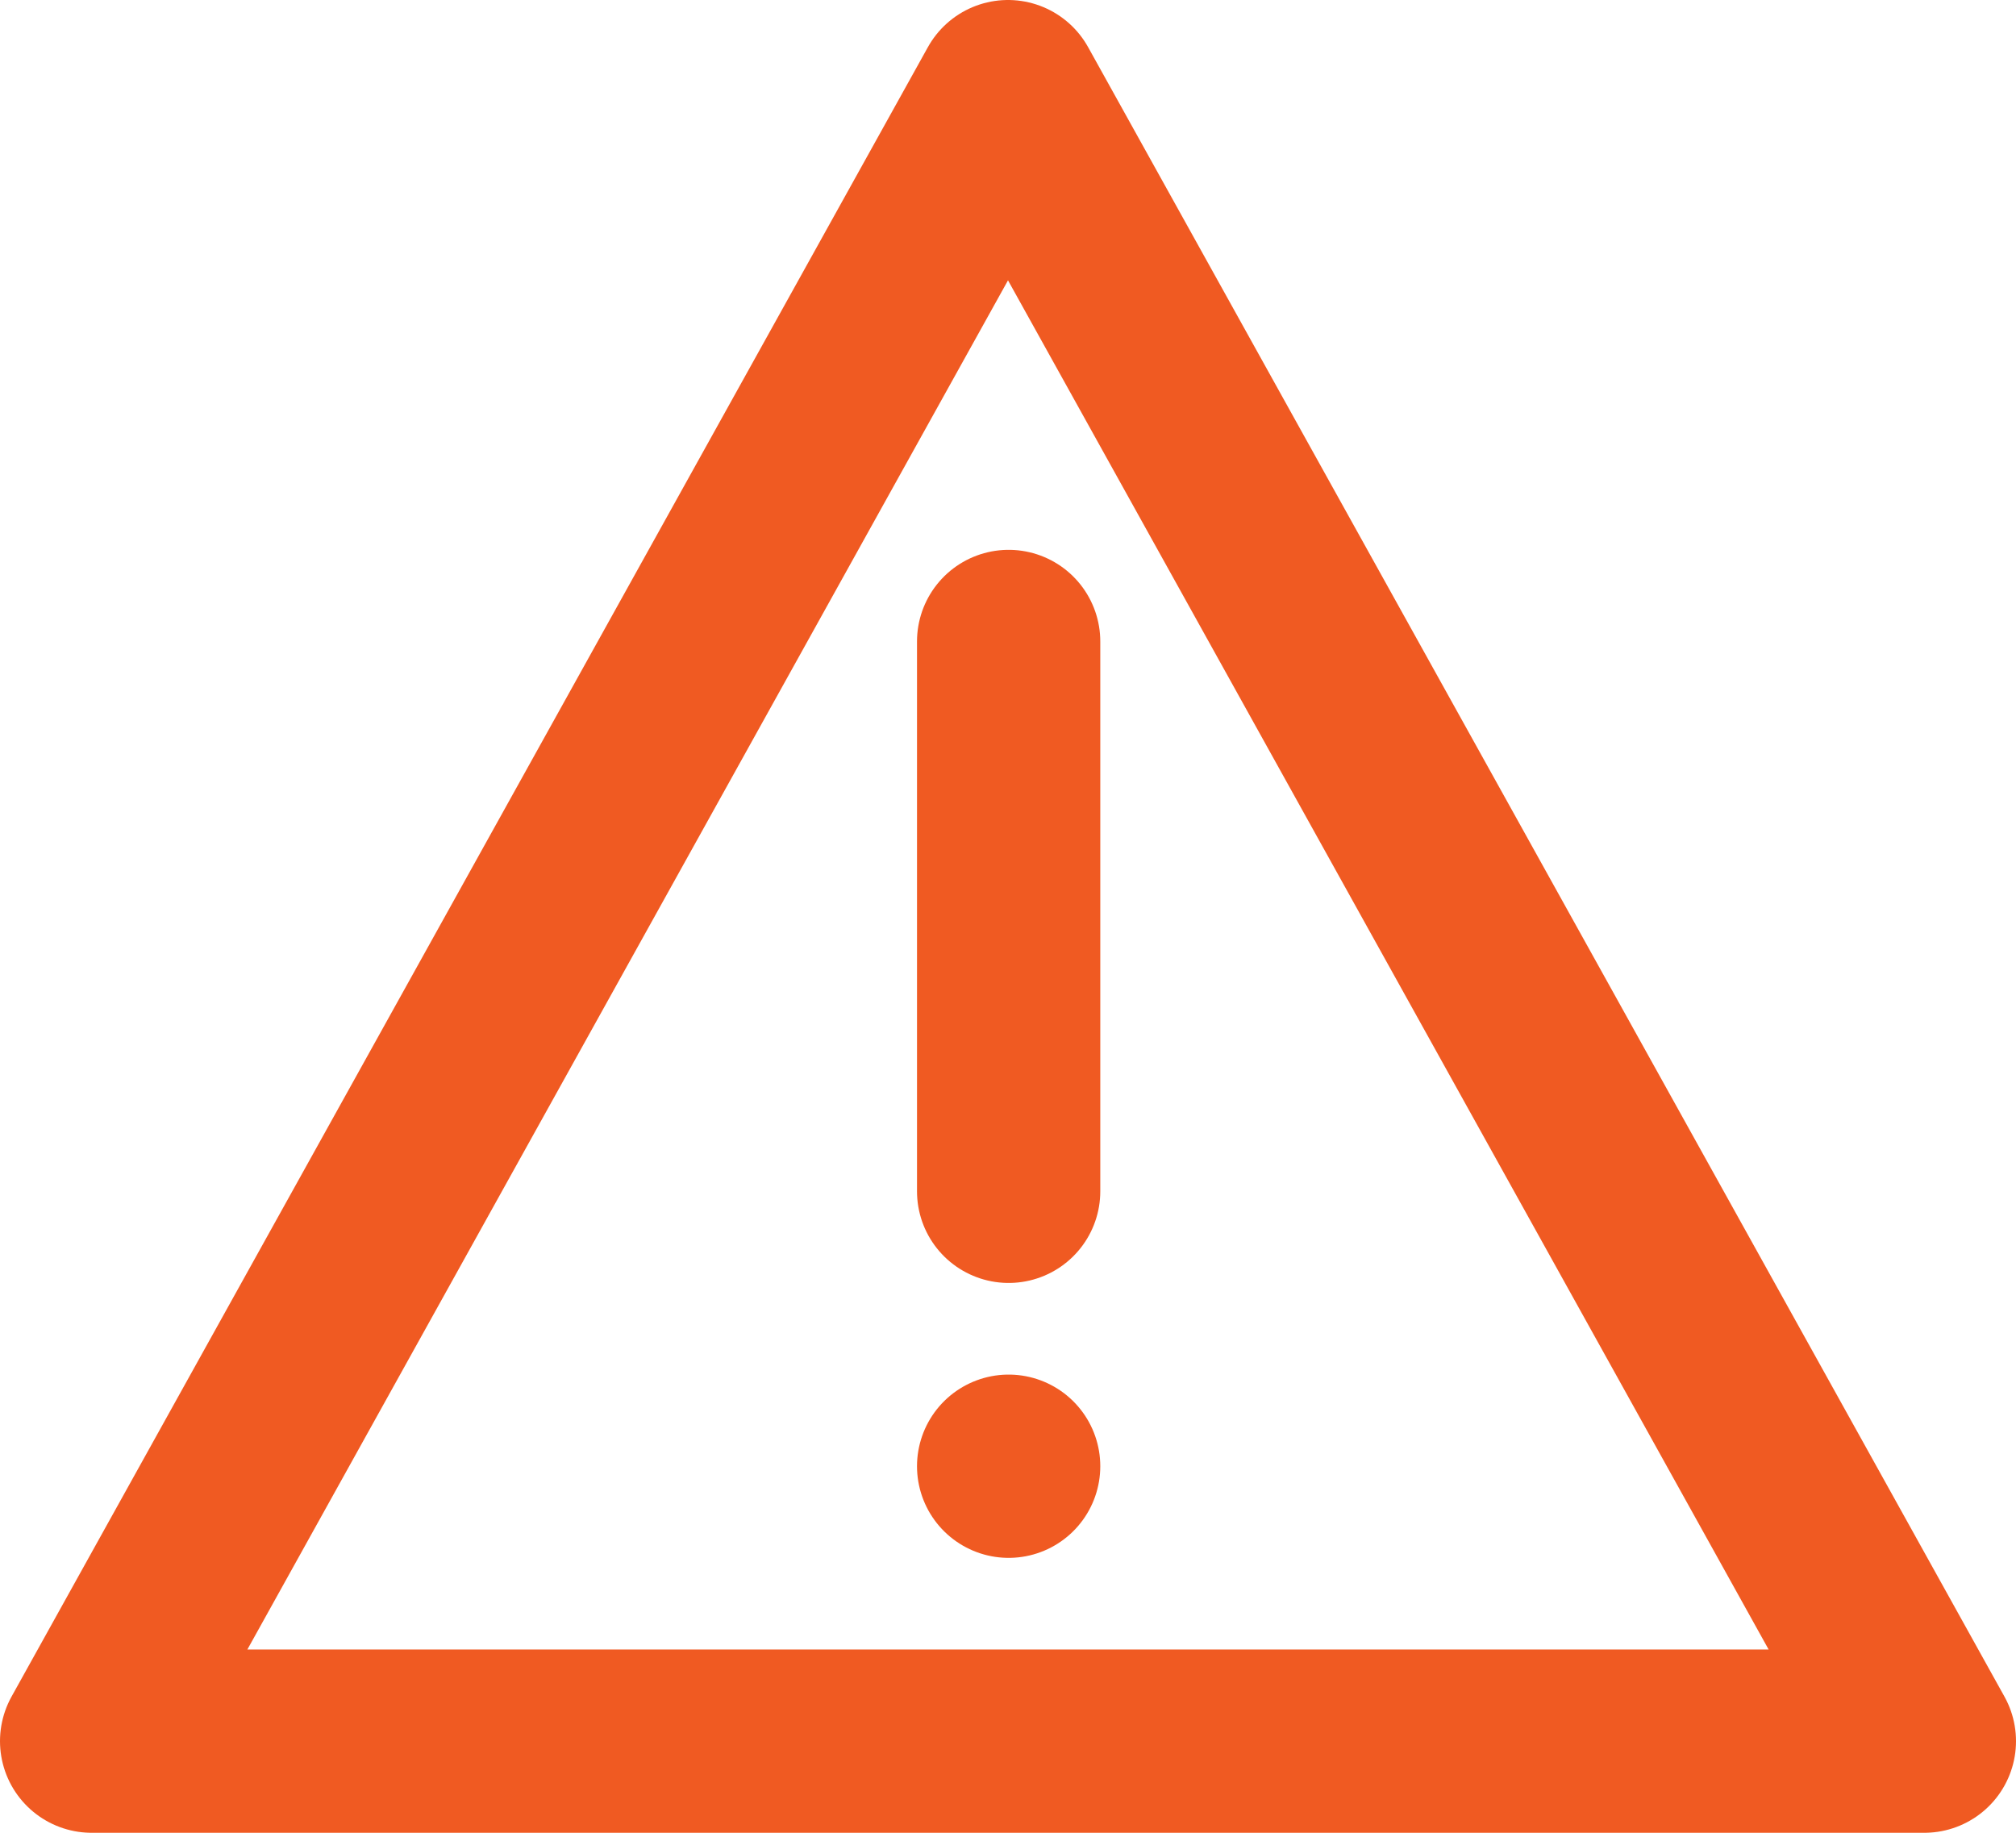
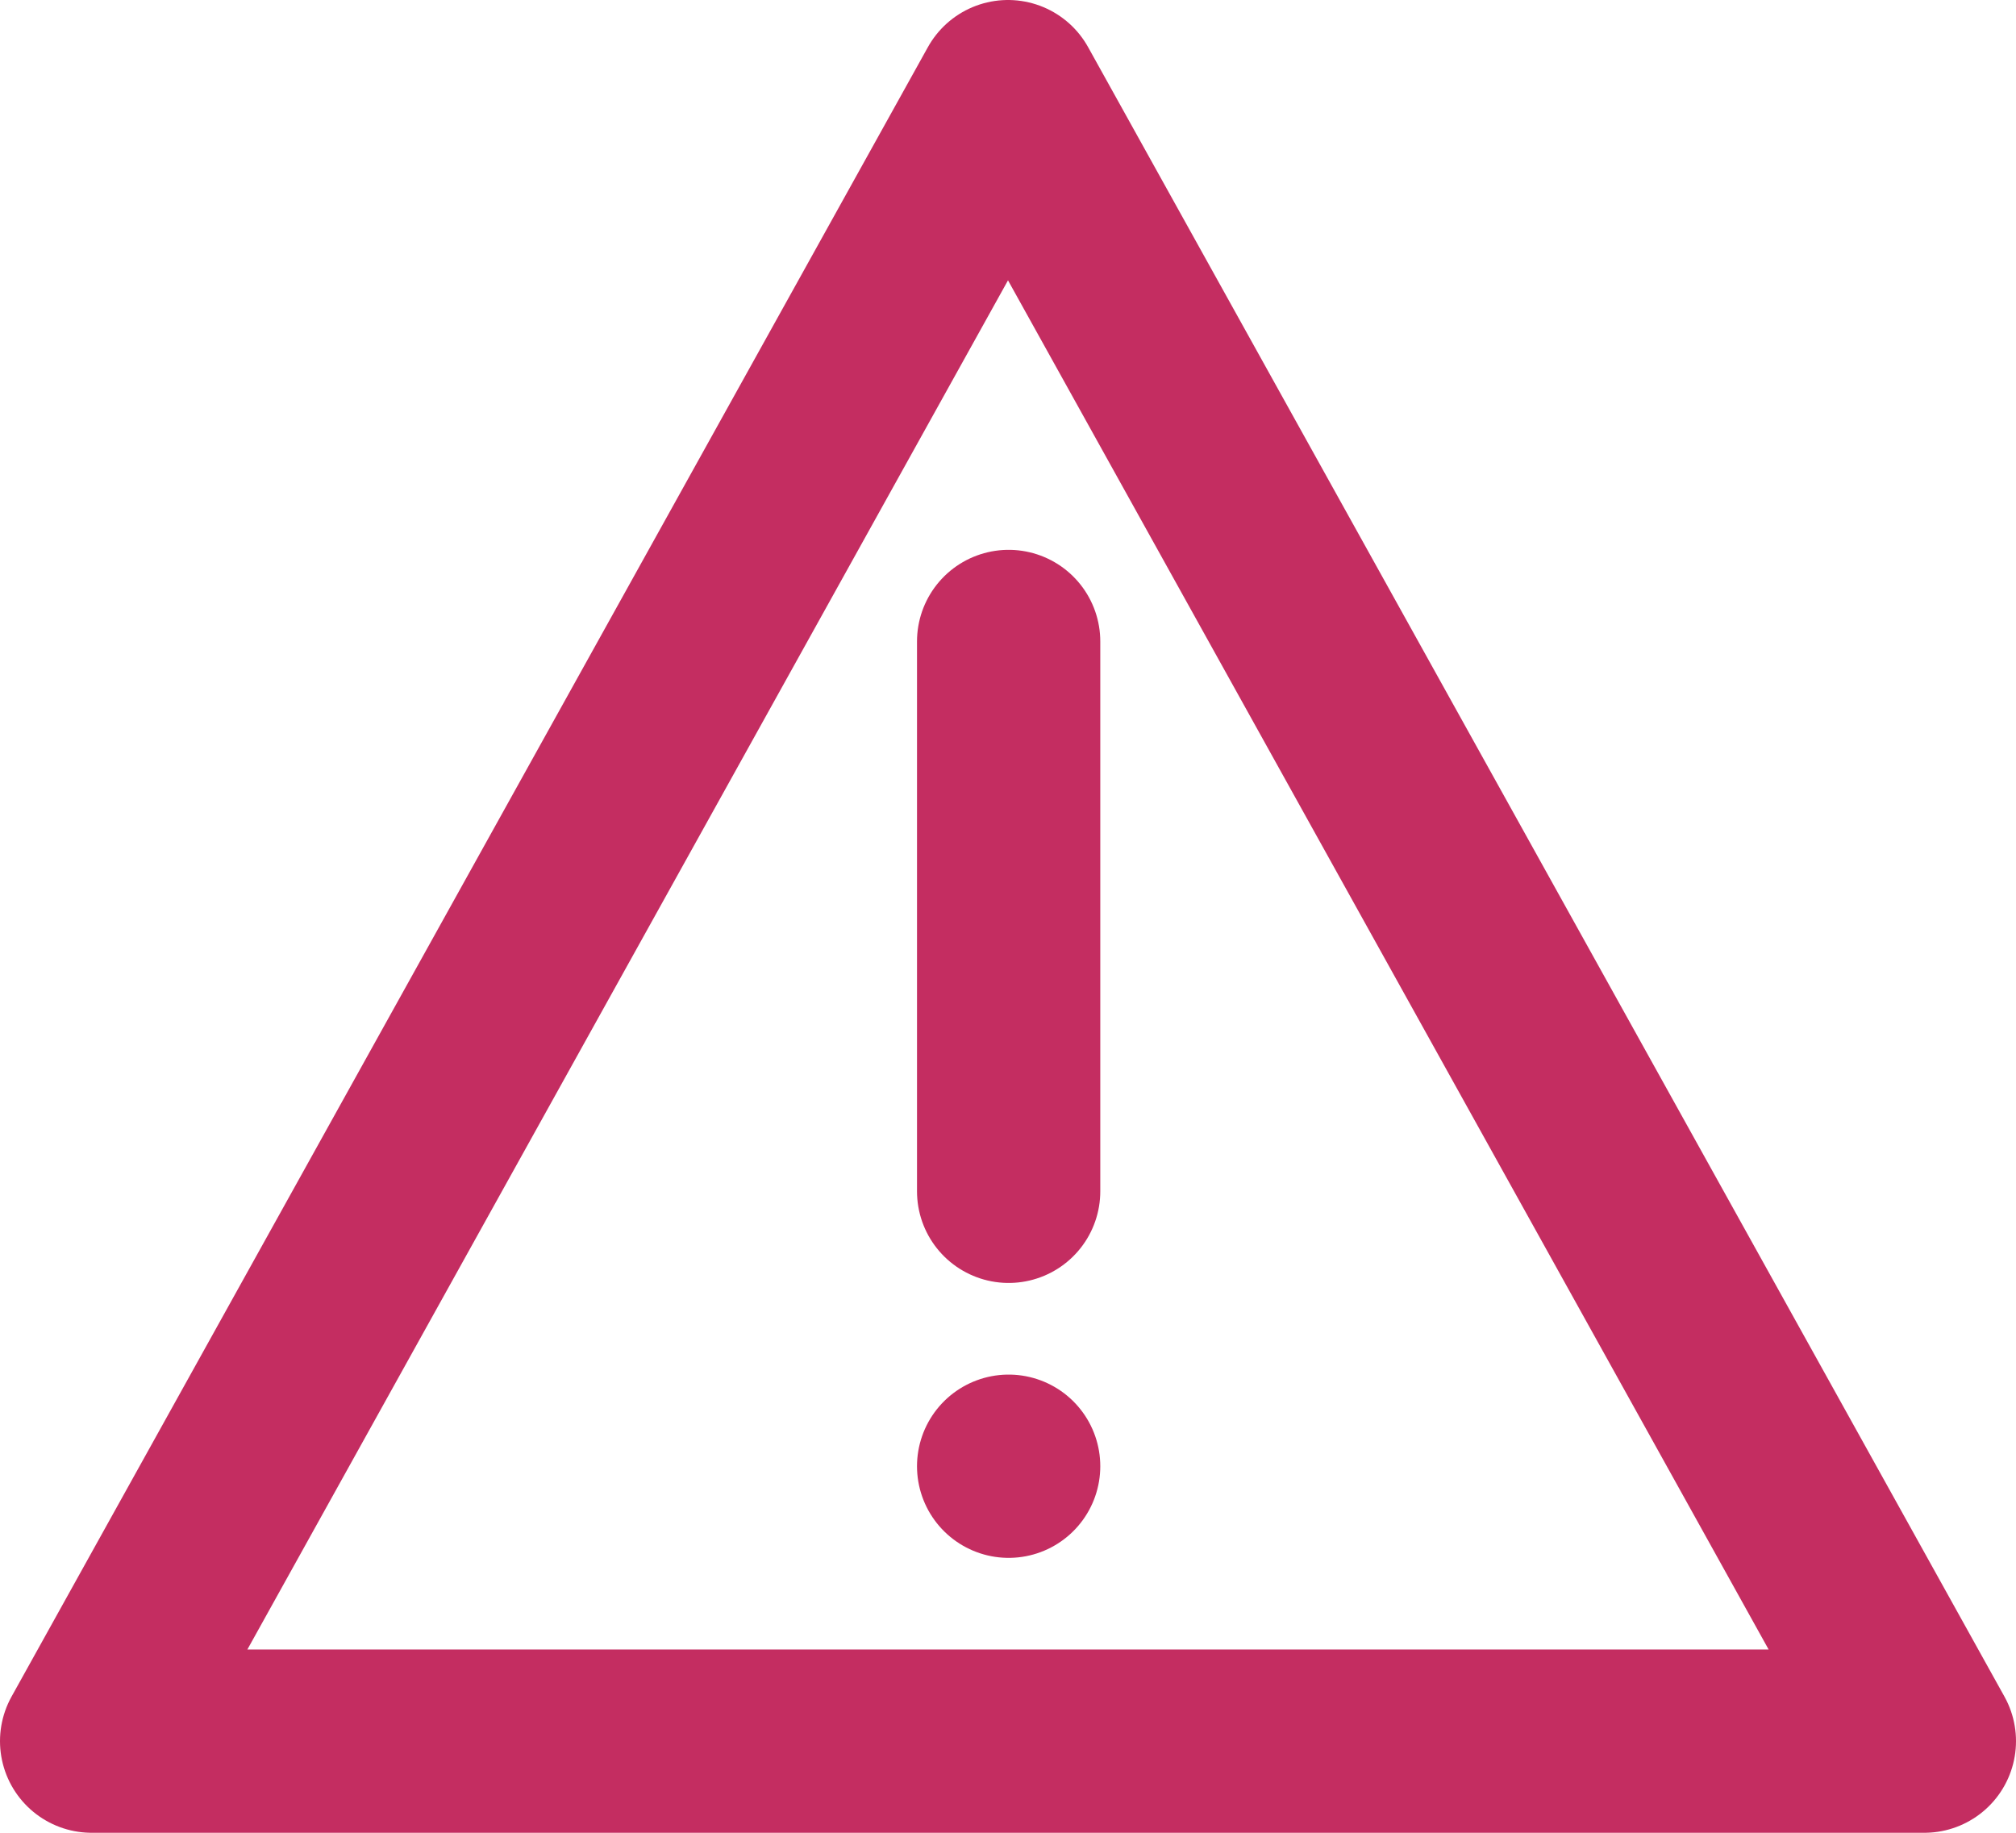
<svg xmlns="http://www.w3.org/2000/svg" width="22" height="20">
  <defs>
-     <style>.a{fill:none;stroke:#f05a22;stroke-linecap:round;stroke-linejoin:round;stroke-miterlimit:10;stroke-width:2px}</style>
+     <style>.a{fill:none;stroke:#C42D61;stroke-linecap:round;stroke-linejoin:round;stroke-miterlimit:10;stroke-width:2px}</style>
  </defs>
  <path class="a" d="M-59.7-3430.5v6M-59.7-3421.5h0" transform="translate(70.707 3437.5)" />
  <path class="a" d="M11,1,1,19H21Z" />
</svg>
